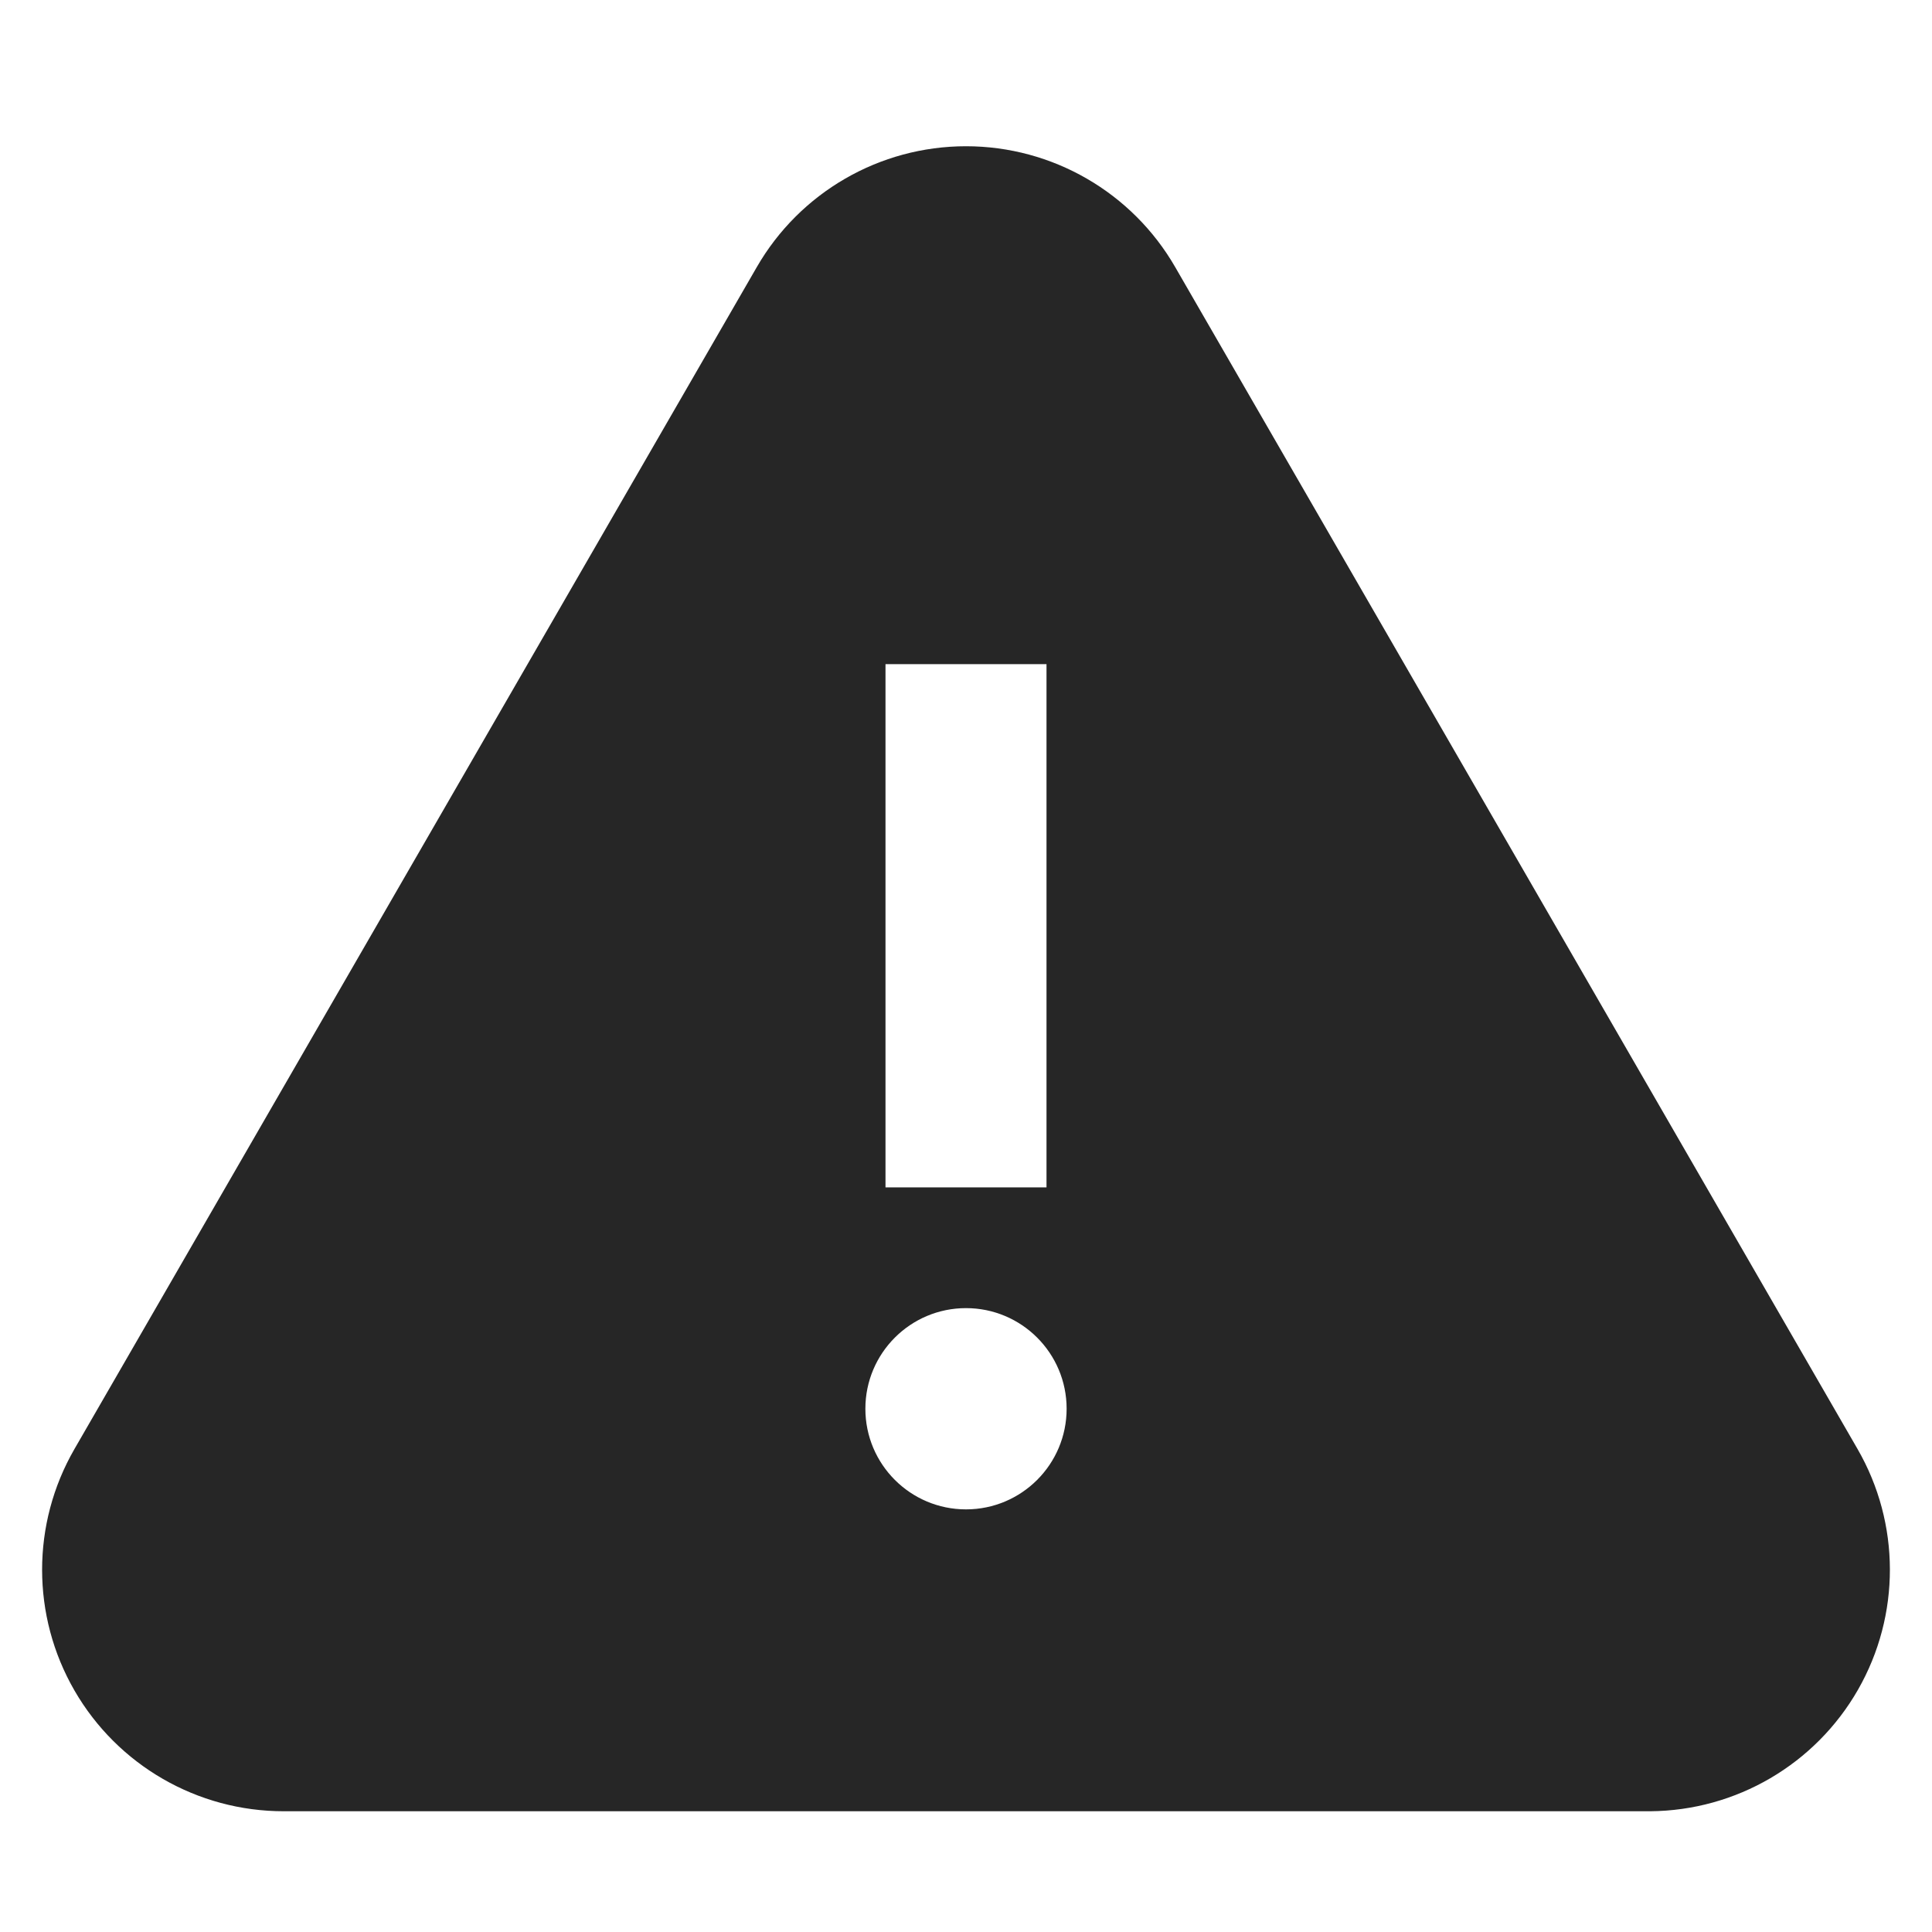
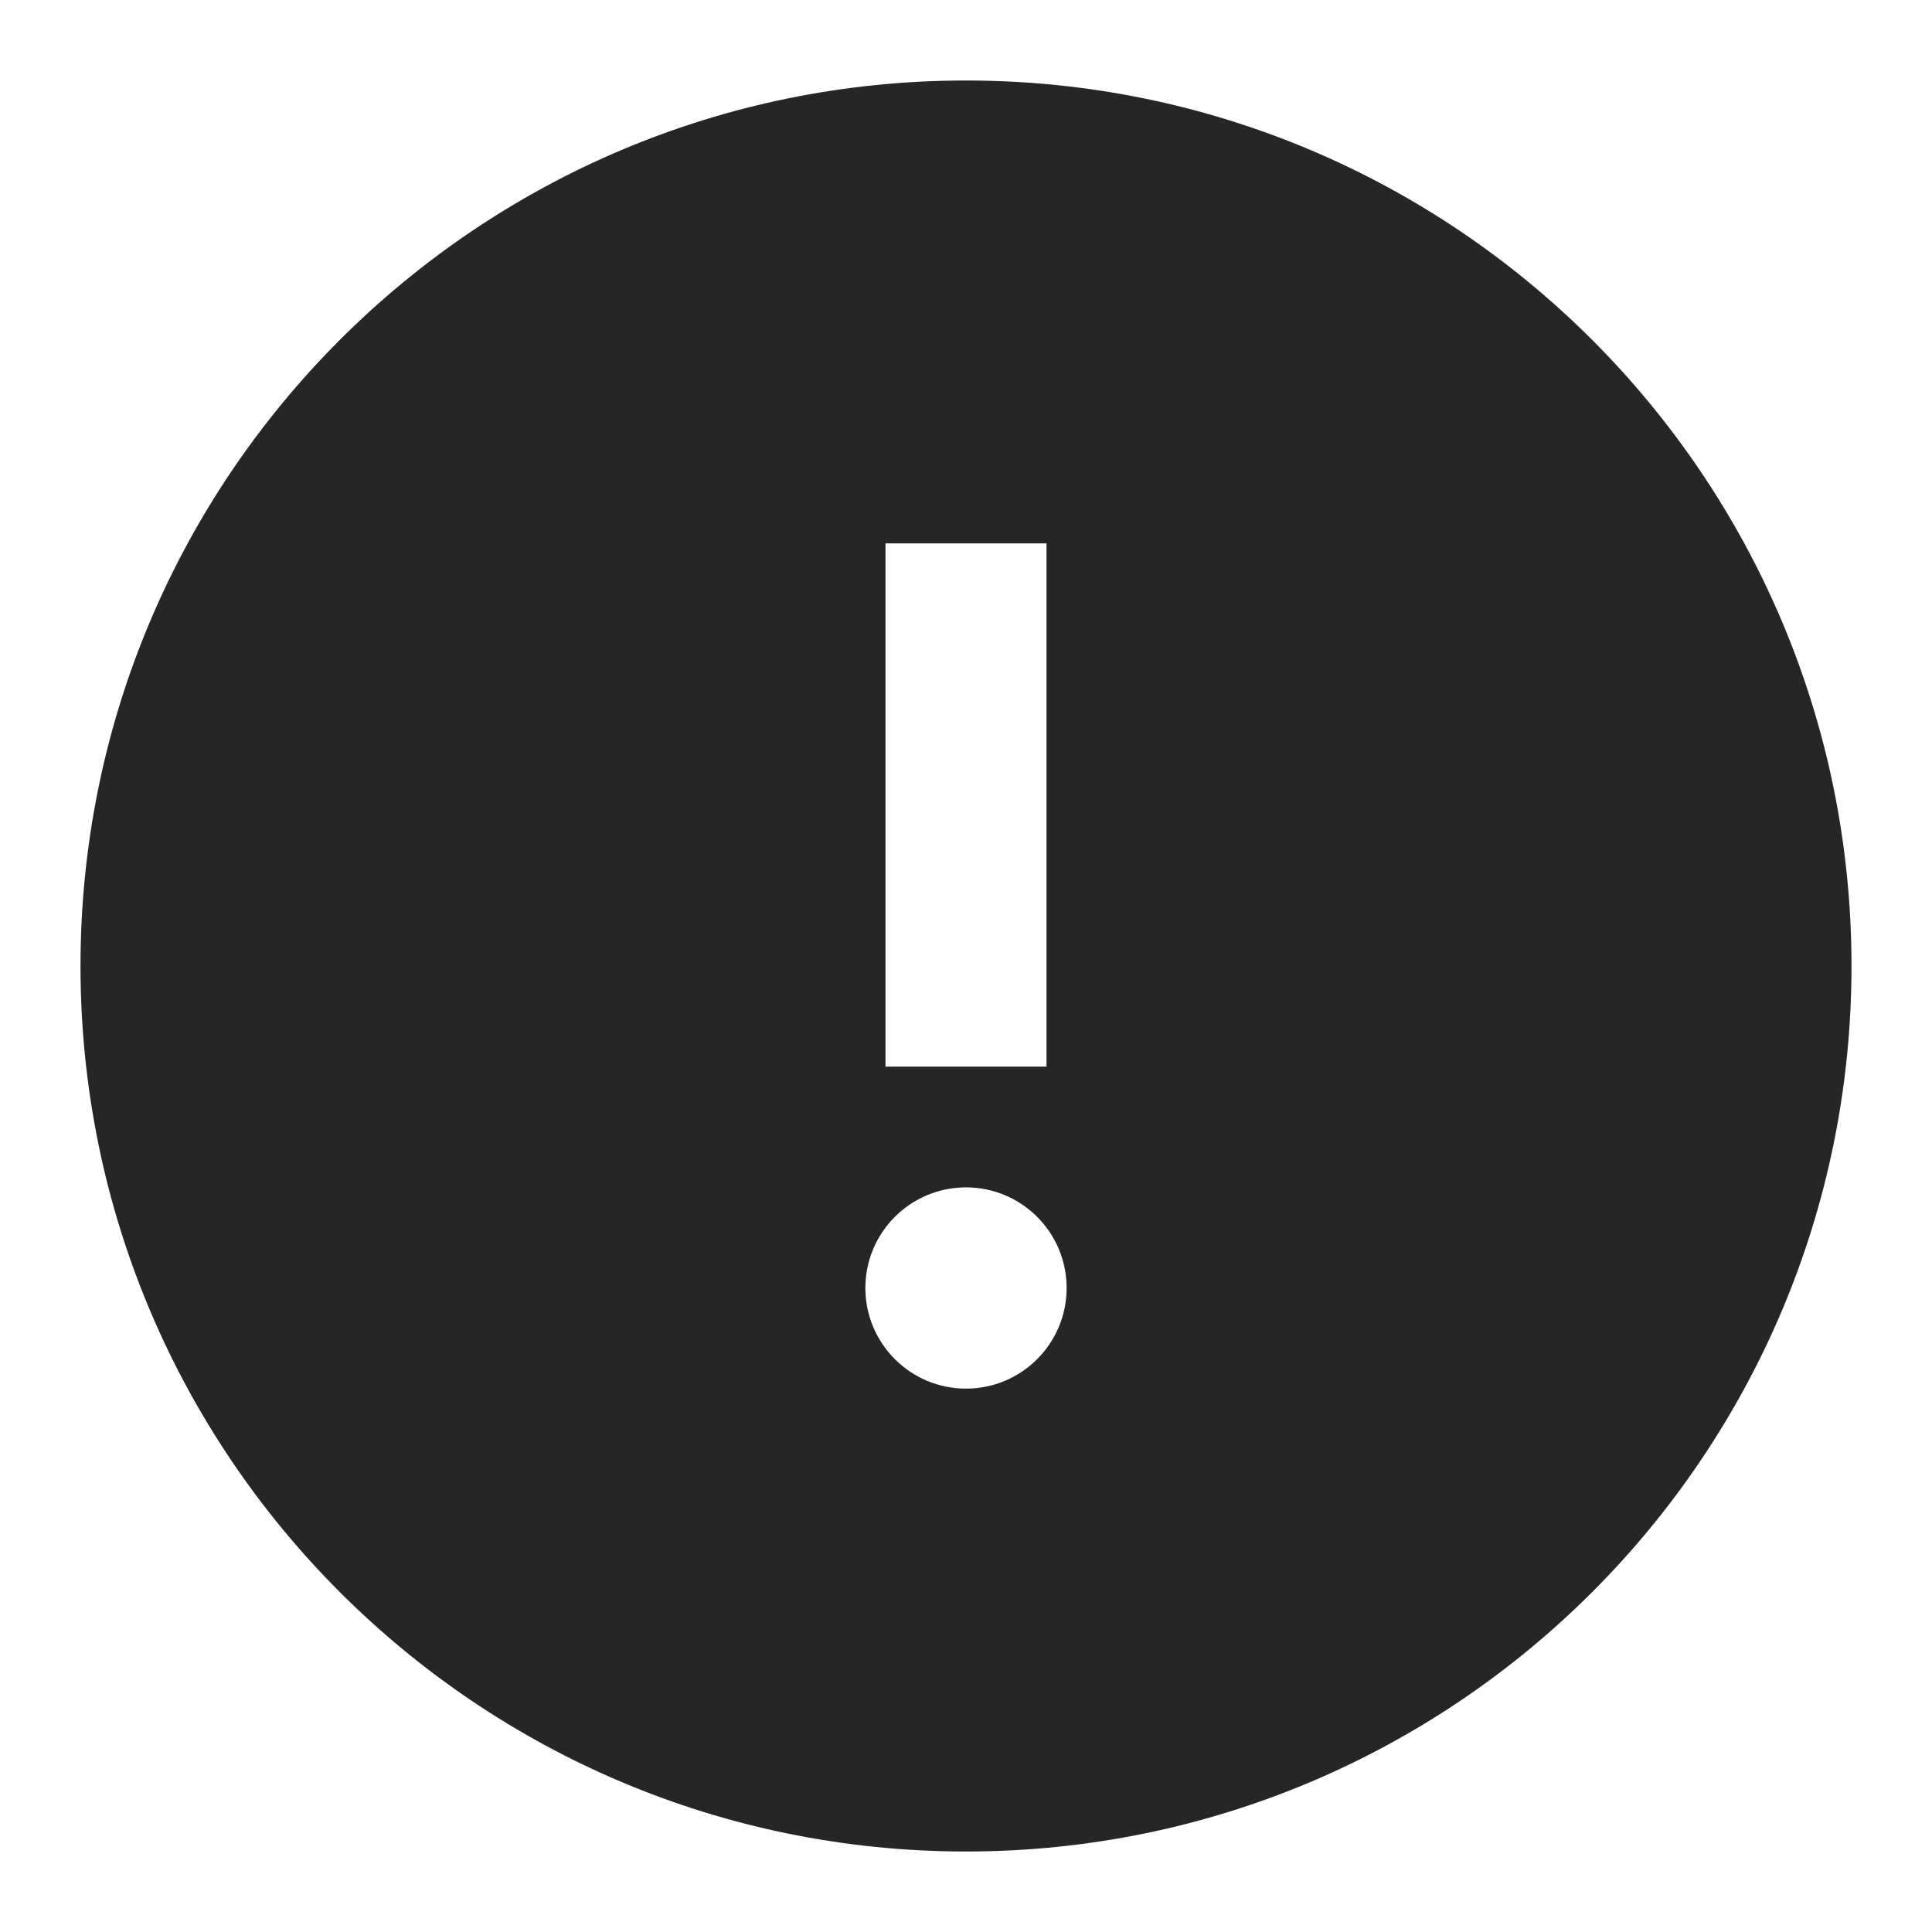
- <svg xmlns="http://www.w3.org/2000/svg" width="24" height="24">
-   <path fill="#262626" fill-rule="evenodd" d="M23.075 18L14.6 3.32a3 3 0 00-5.2 0L.925 18a3 3 0 002.6 4.5H20.5a3 3 0 002.575-4.5zM11 8.25h2v6.5h-2v-6.5zm1 10.5a1.25 1.25 0 110-2.5 1.25 1.25 0 010 2.5z" />
+ <svg xmlns="http://www.w3.org/2000/svg" height="24" width="24">
+   <path d="m12 1c-6.075 0-11 4.925-11 11s4.925 11 11 11 11-4.925 11-11a11 11 0 0 0 -11-11zm-1 5.75h2v6.5h-2zm1 10.5a1.25 1.25 0 1 1 0-2.5 1.25 1.25 0 0 1 0 2.5z" fill="#262626" fill-rule="evenodd" />
</svg>
